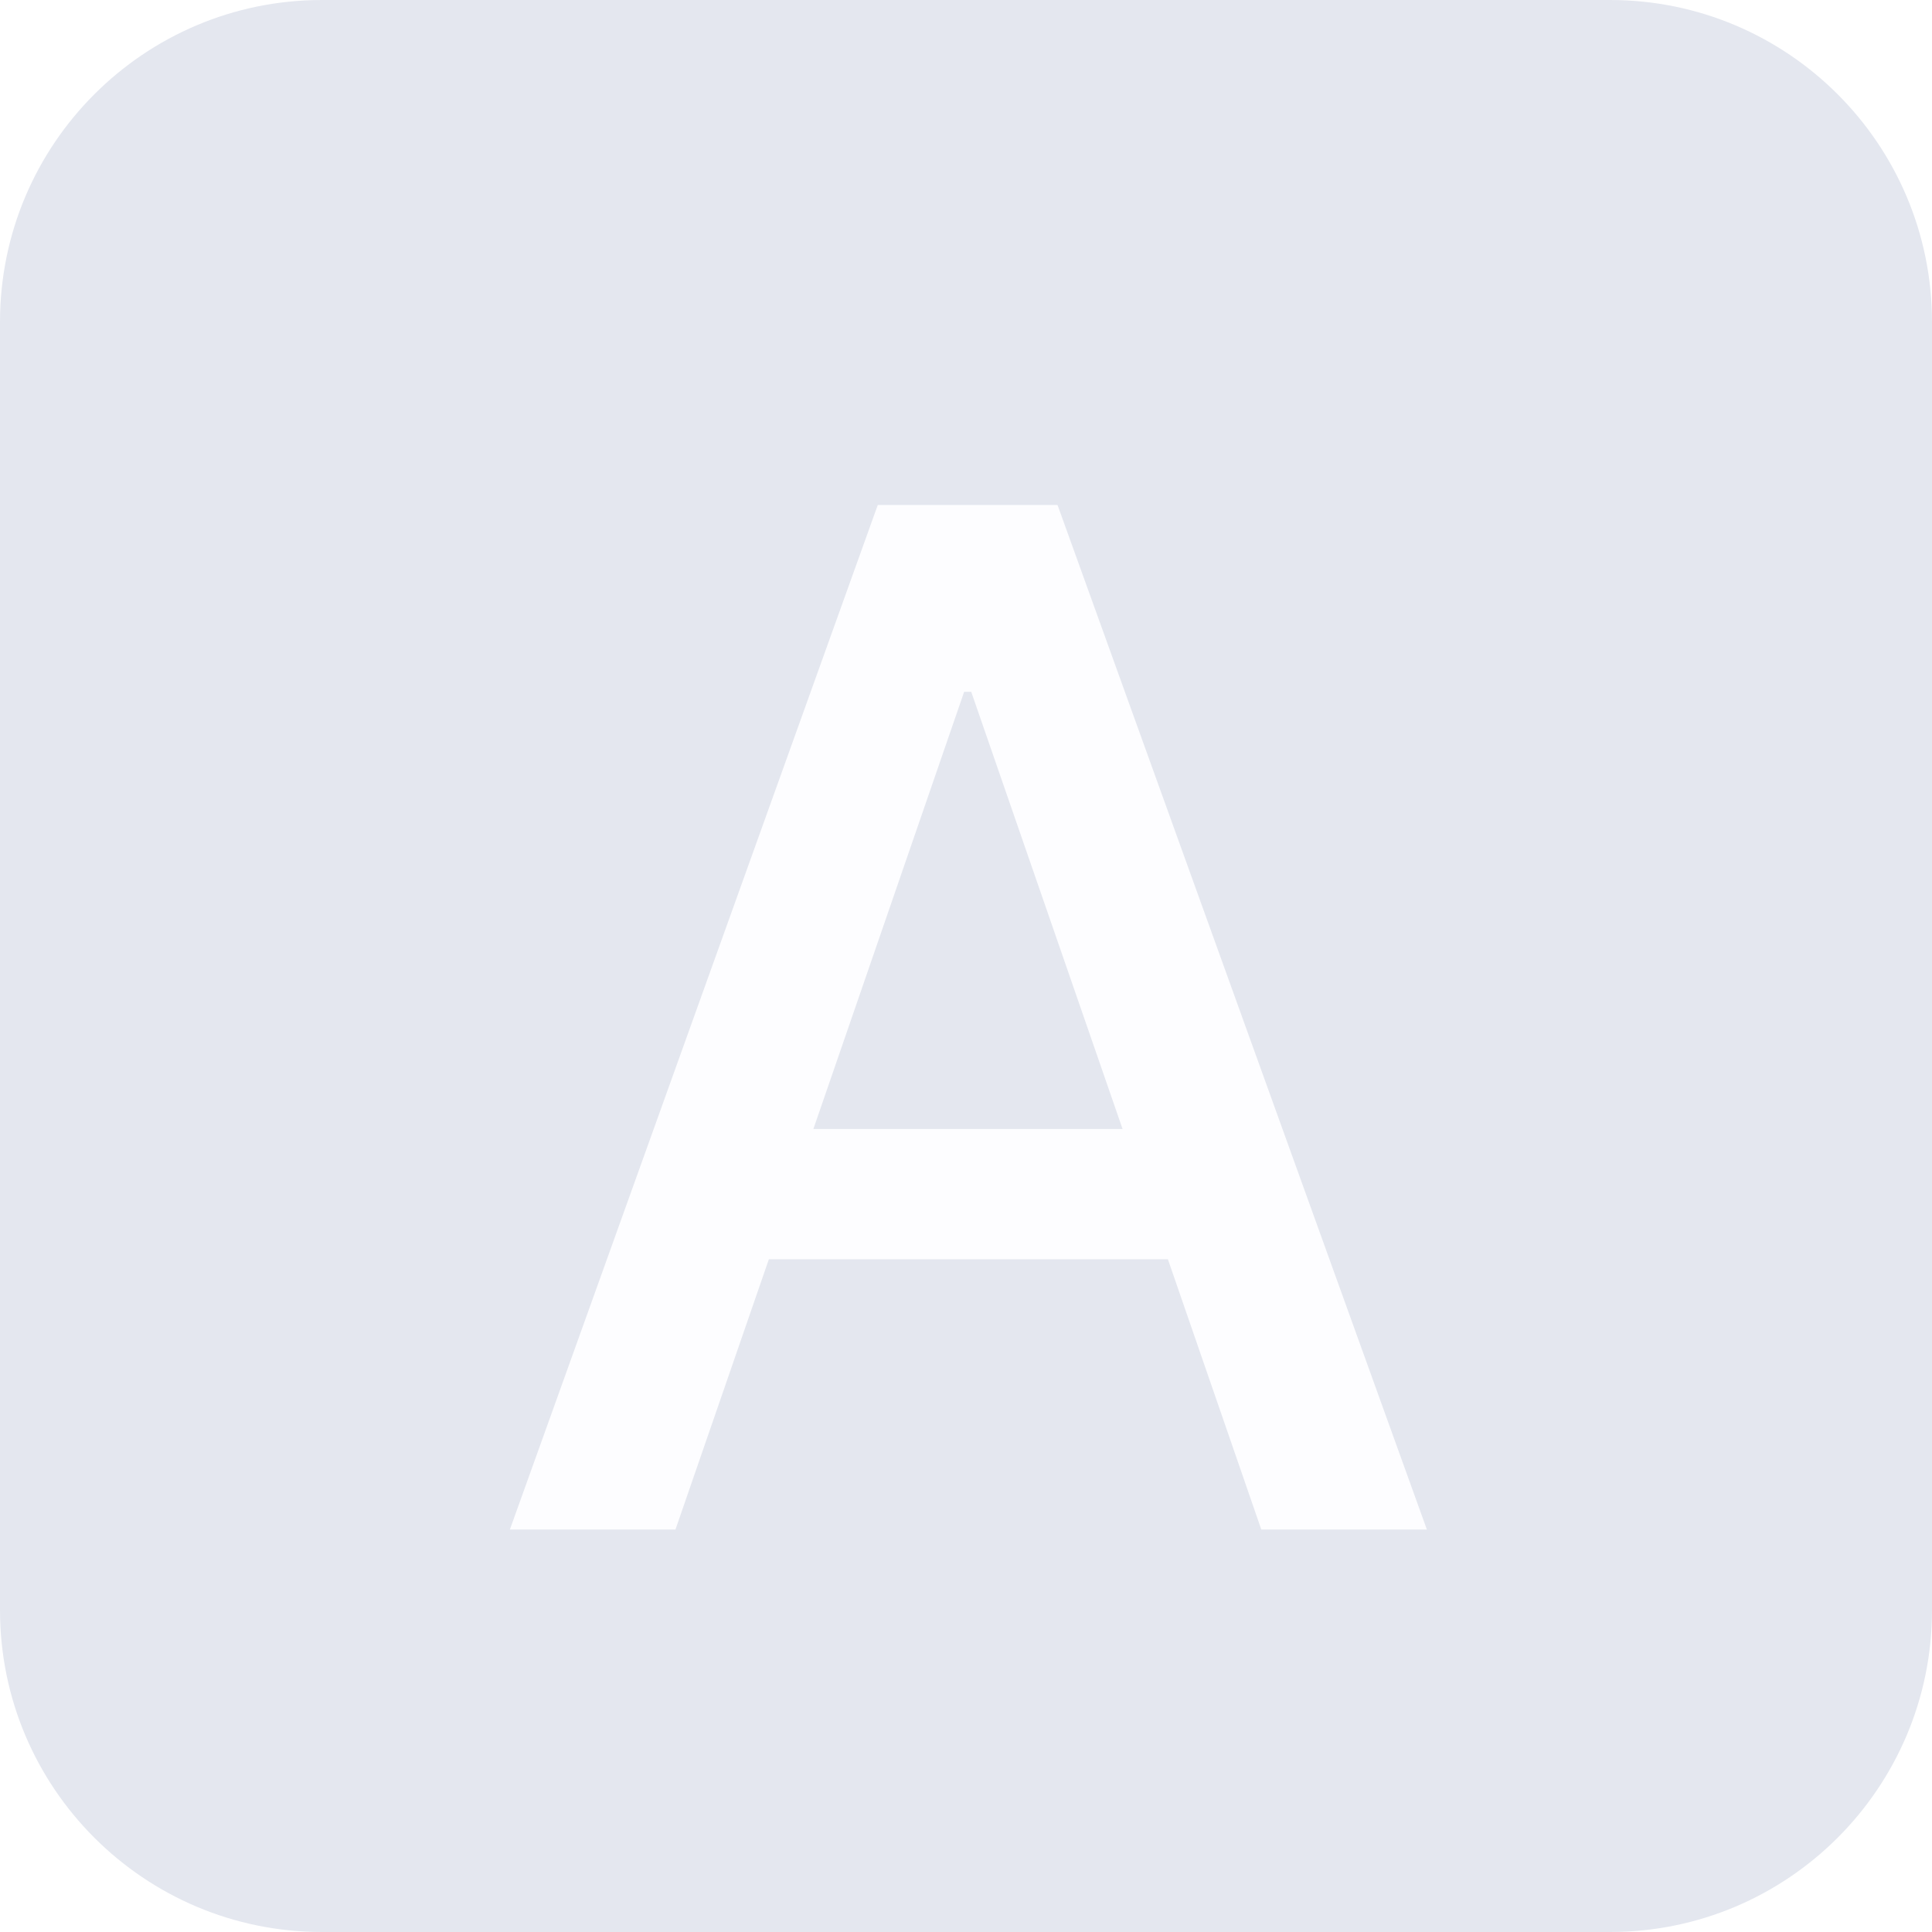
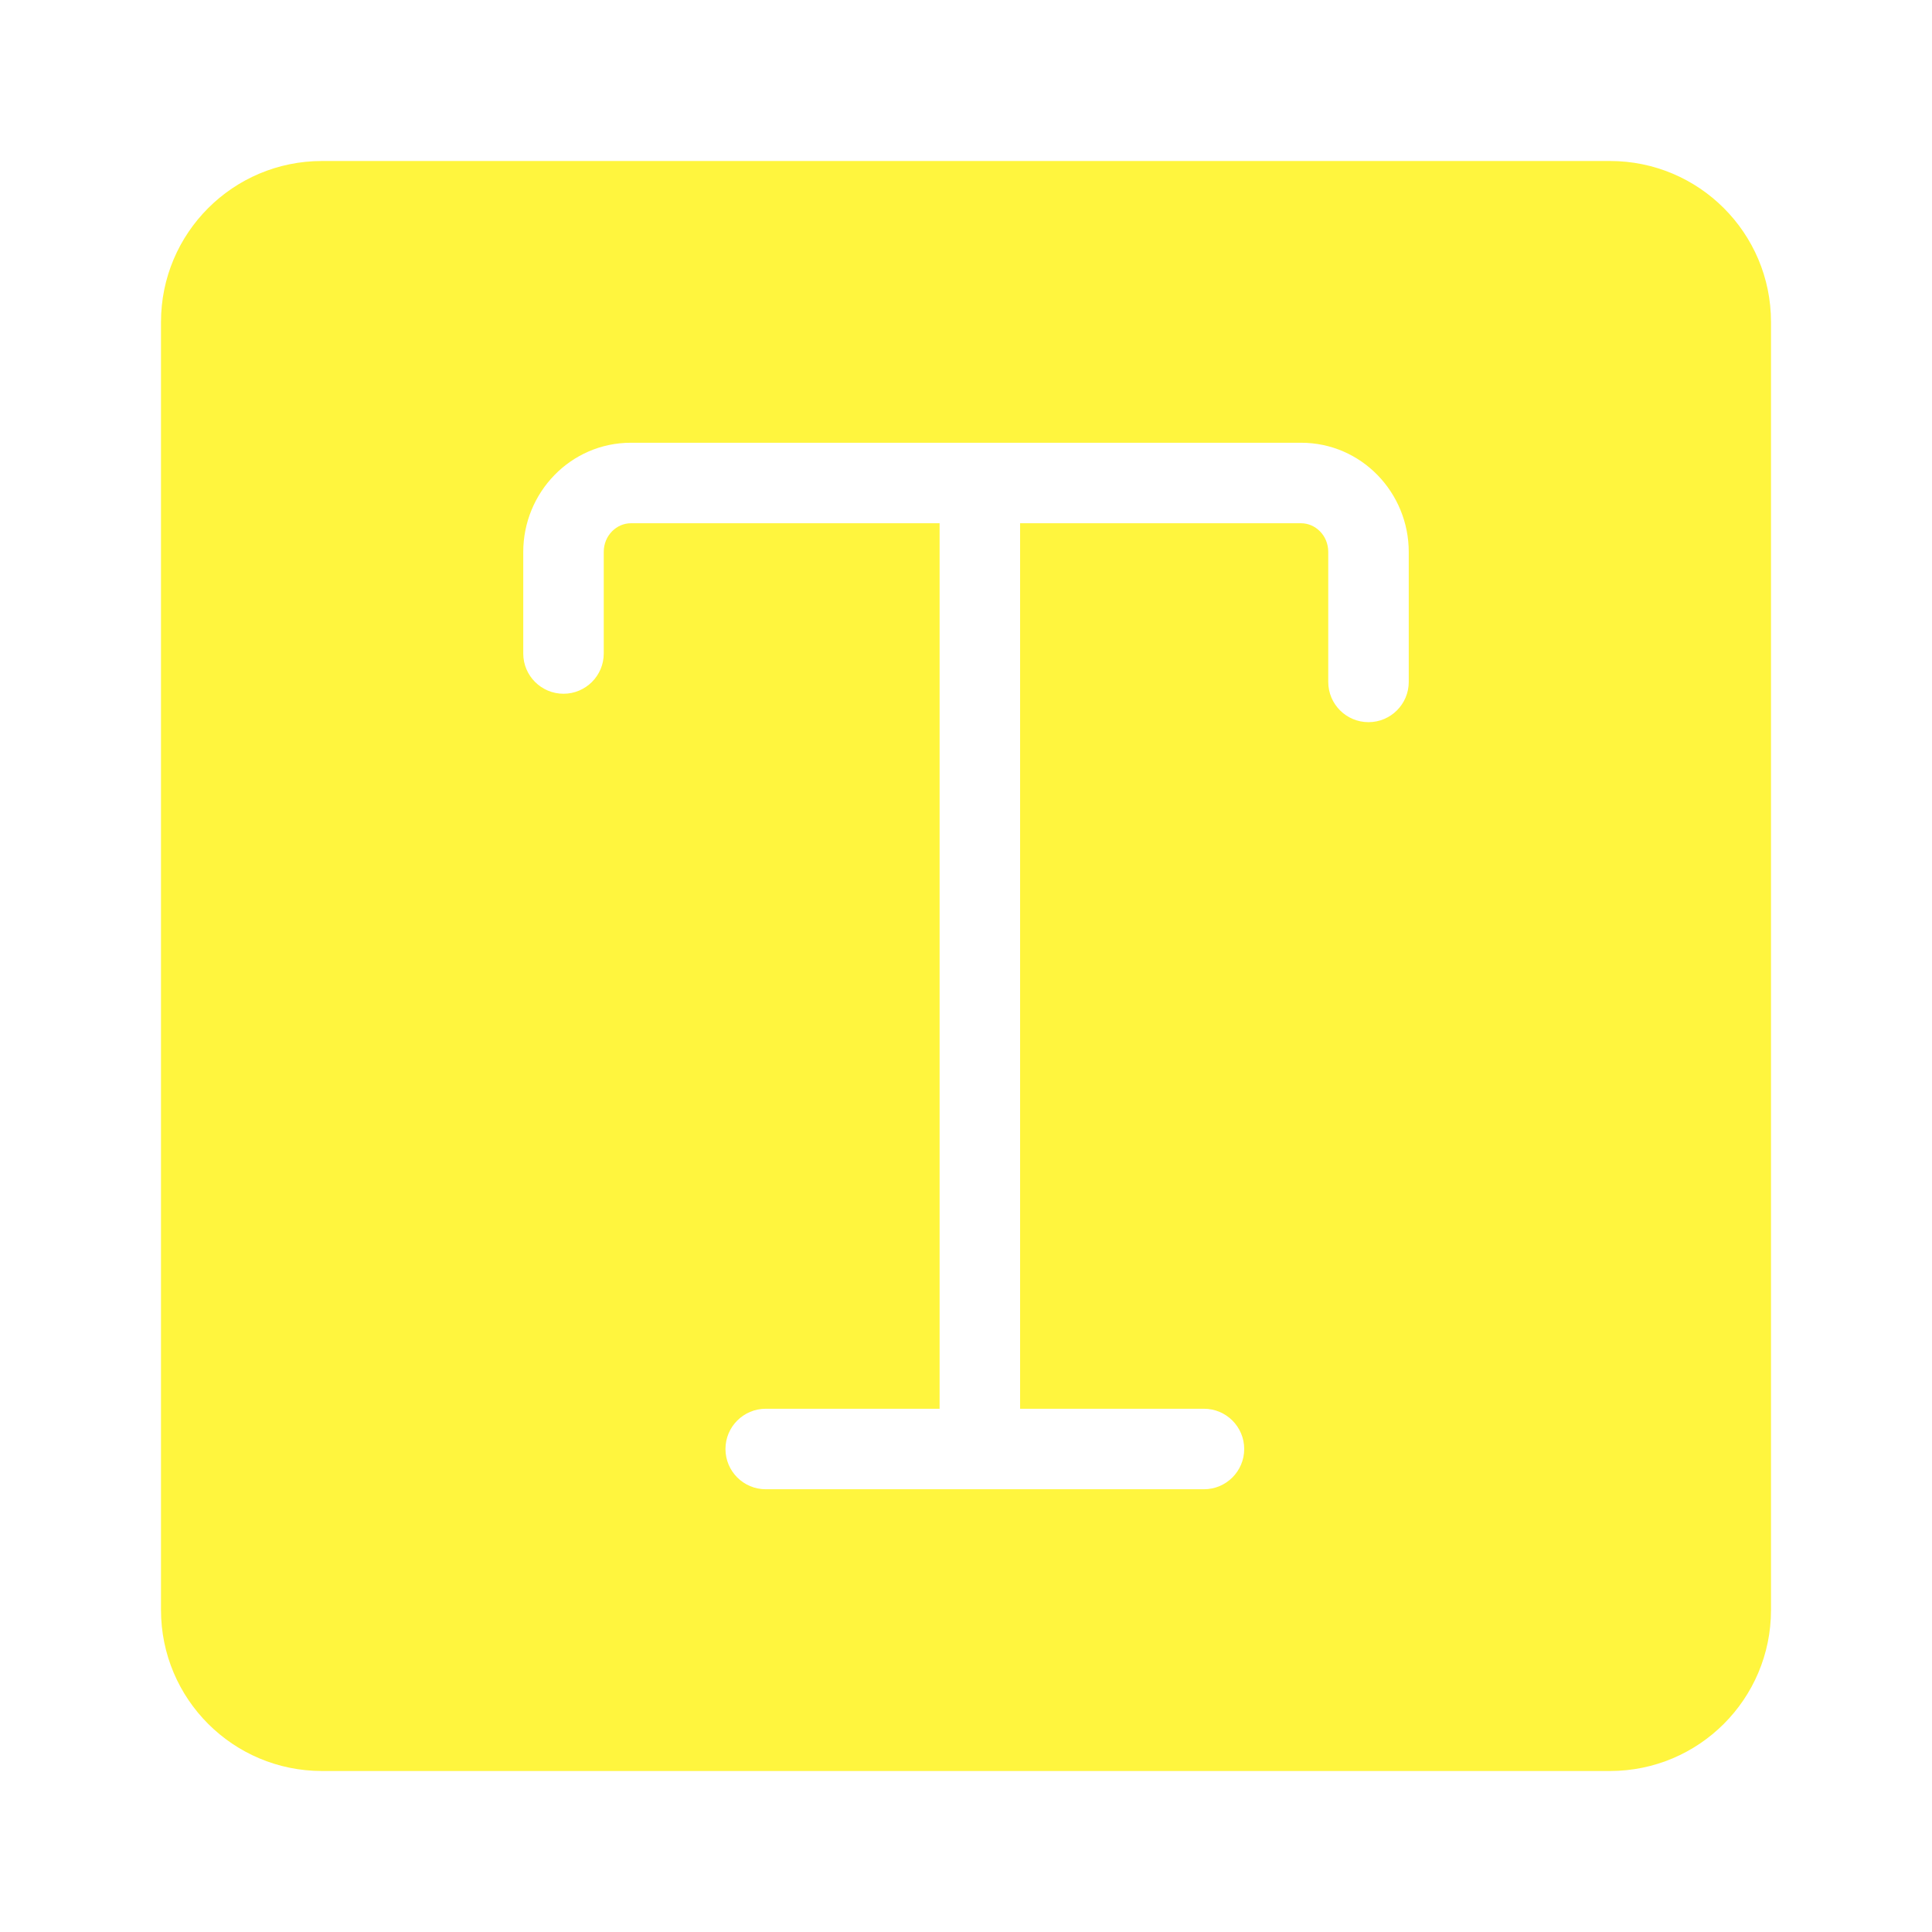
<svg xmlns="http://www.w3.org/2000/svg" width="24" height="24" viewBox="0 0 24 24" fill="none">
-   <rect width="24" height="24" rx="4" fill="#E4E7EF" />
-   <path d="M8.391 19L9.551 15.643H14.508L15.668 19H17.725L13.137 6.273H10.904L6.334 19H8.391ZM10.104 14.025L11.977 8.594H12.065L13.945 14.025H10.104Z" fill="#FDFDFF" />
+   <path fill-rule="evenodd" clip-rule="evenodd" d="M4 2C2.895 2 2 2.895 2 4V20C2 21.105 2.895 22 4 22H20C21.105 22 22 21.105 22 20V4C22 2.895 21.105 2 20 2H4ZM7.837 5.5C7.088 5.5 6.5 6.119 6.5 6.857V8.118C6.5 8.394 6.724 8.618 7 8.618C7.276 8.618 7.5 8.394 7.5 8.118V6.857C7.5 6.649 7.662 6.5 7.837 6.5H11.672V17.5H9.512C9.236 17.5 9.012 17.724 9.012 18C9.012 18.276 9.236 18.5 9.512 18.5H12.172H14.956C15.232 18.5 15.456 18.276 15.456 18C15.456 17.724 15.232 17.5 14.956 17.5H12.672V6.5H16.163C16.338 6.5 16.5 6.649 16.5 6.857V8.471C16.5 8.747 16.724 8.971 17 8.971C17.276 8.971 17.5 8.747 17.5 8.471V6.857C17.5 6.119 16.912 5.5 16.163 5.5H12.172H7.837Z" fill="#FFF53E" />
</svg>
